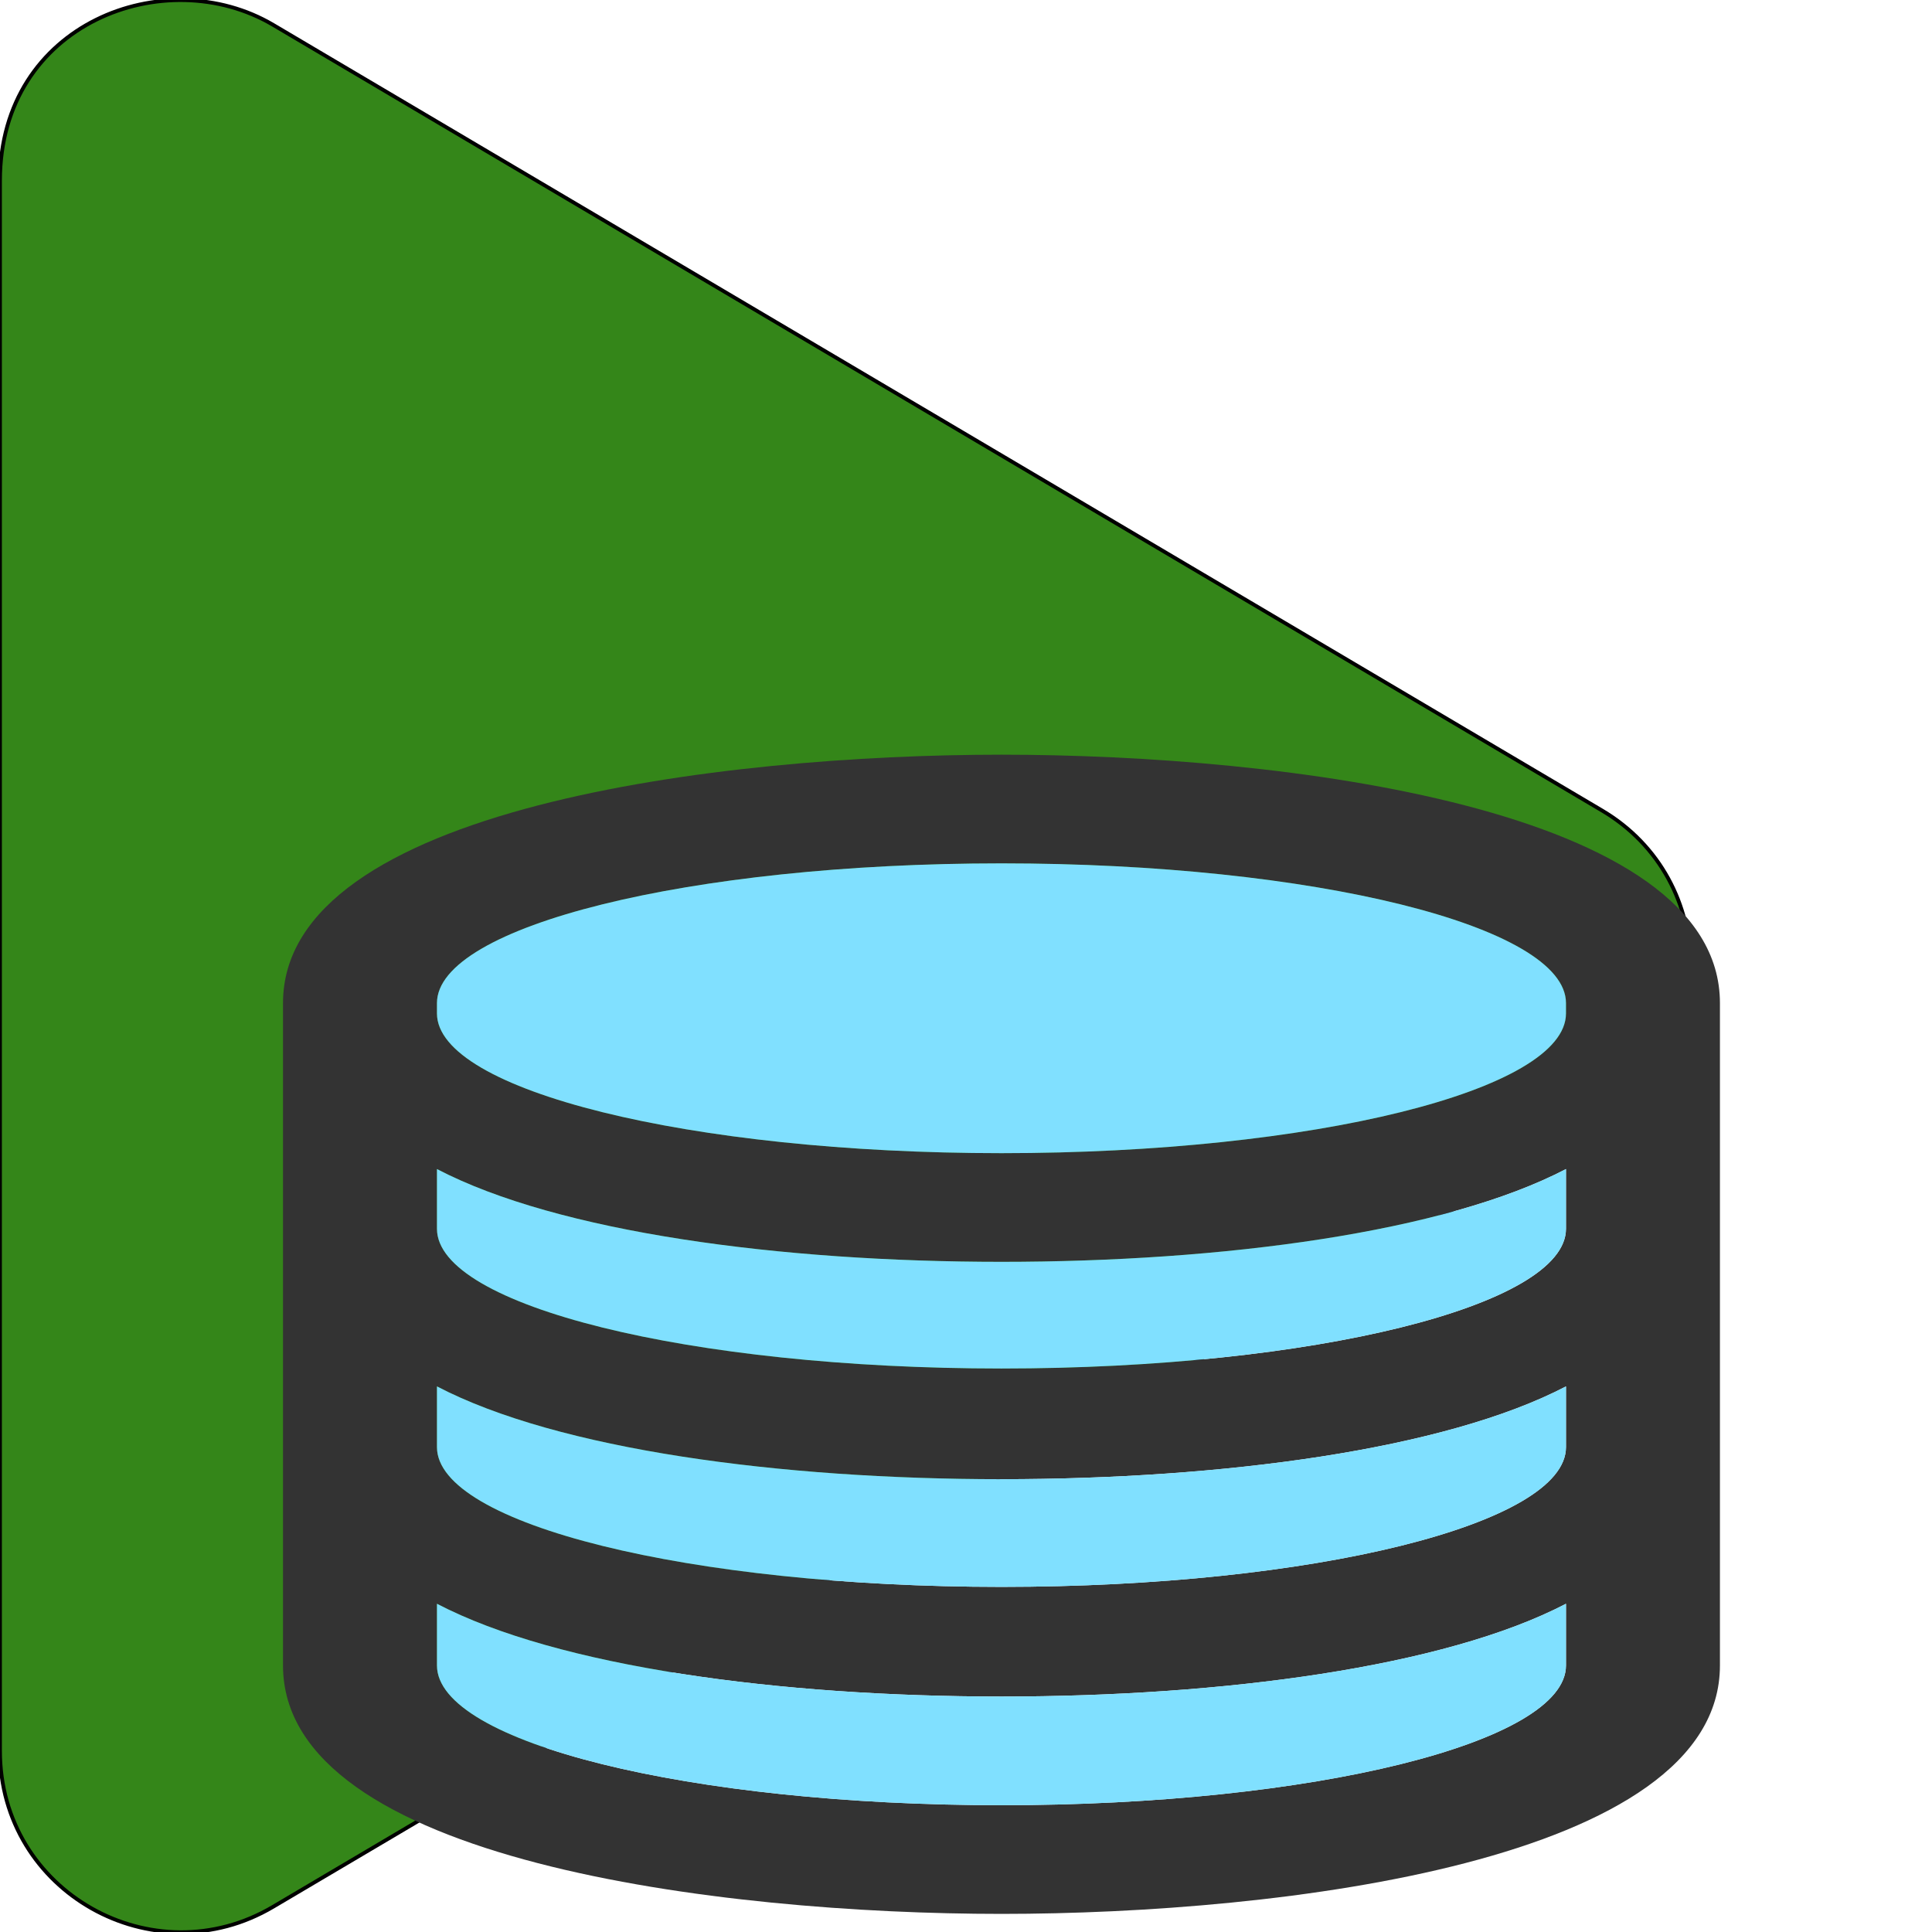
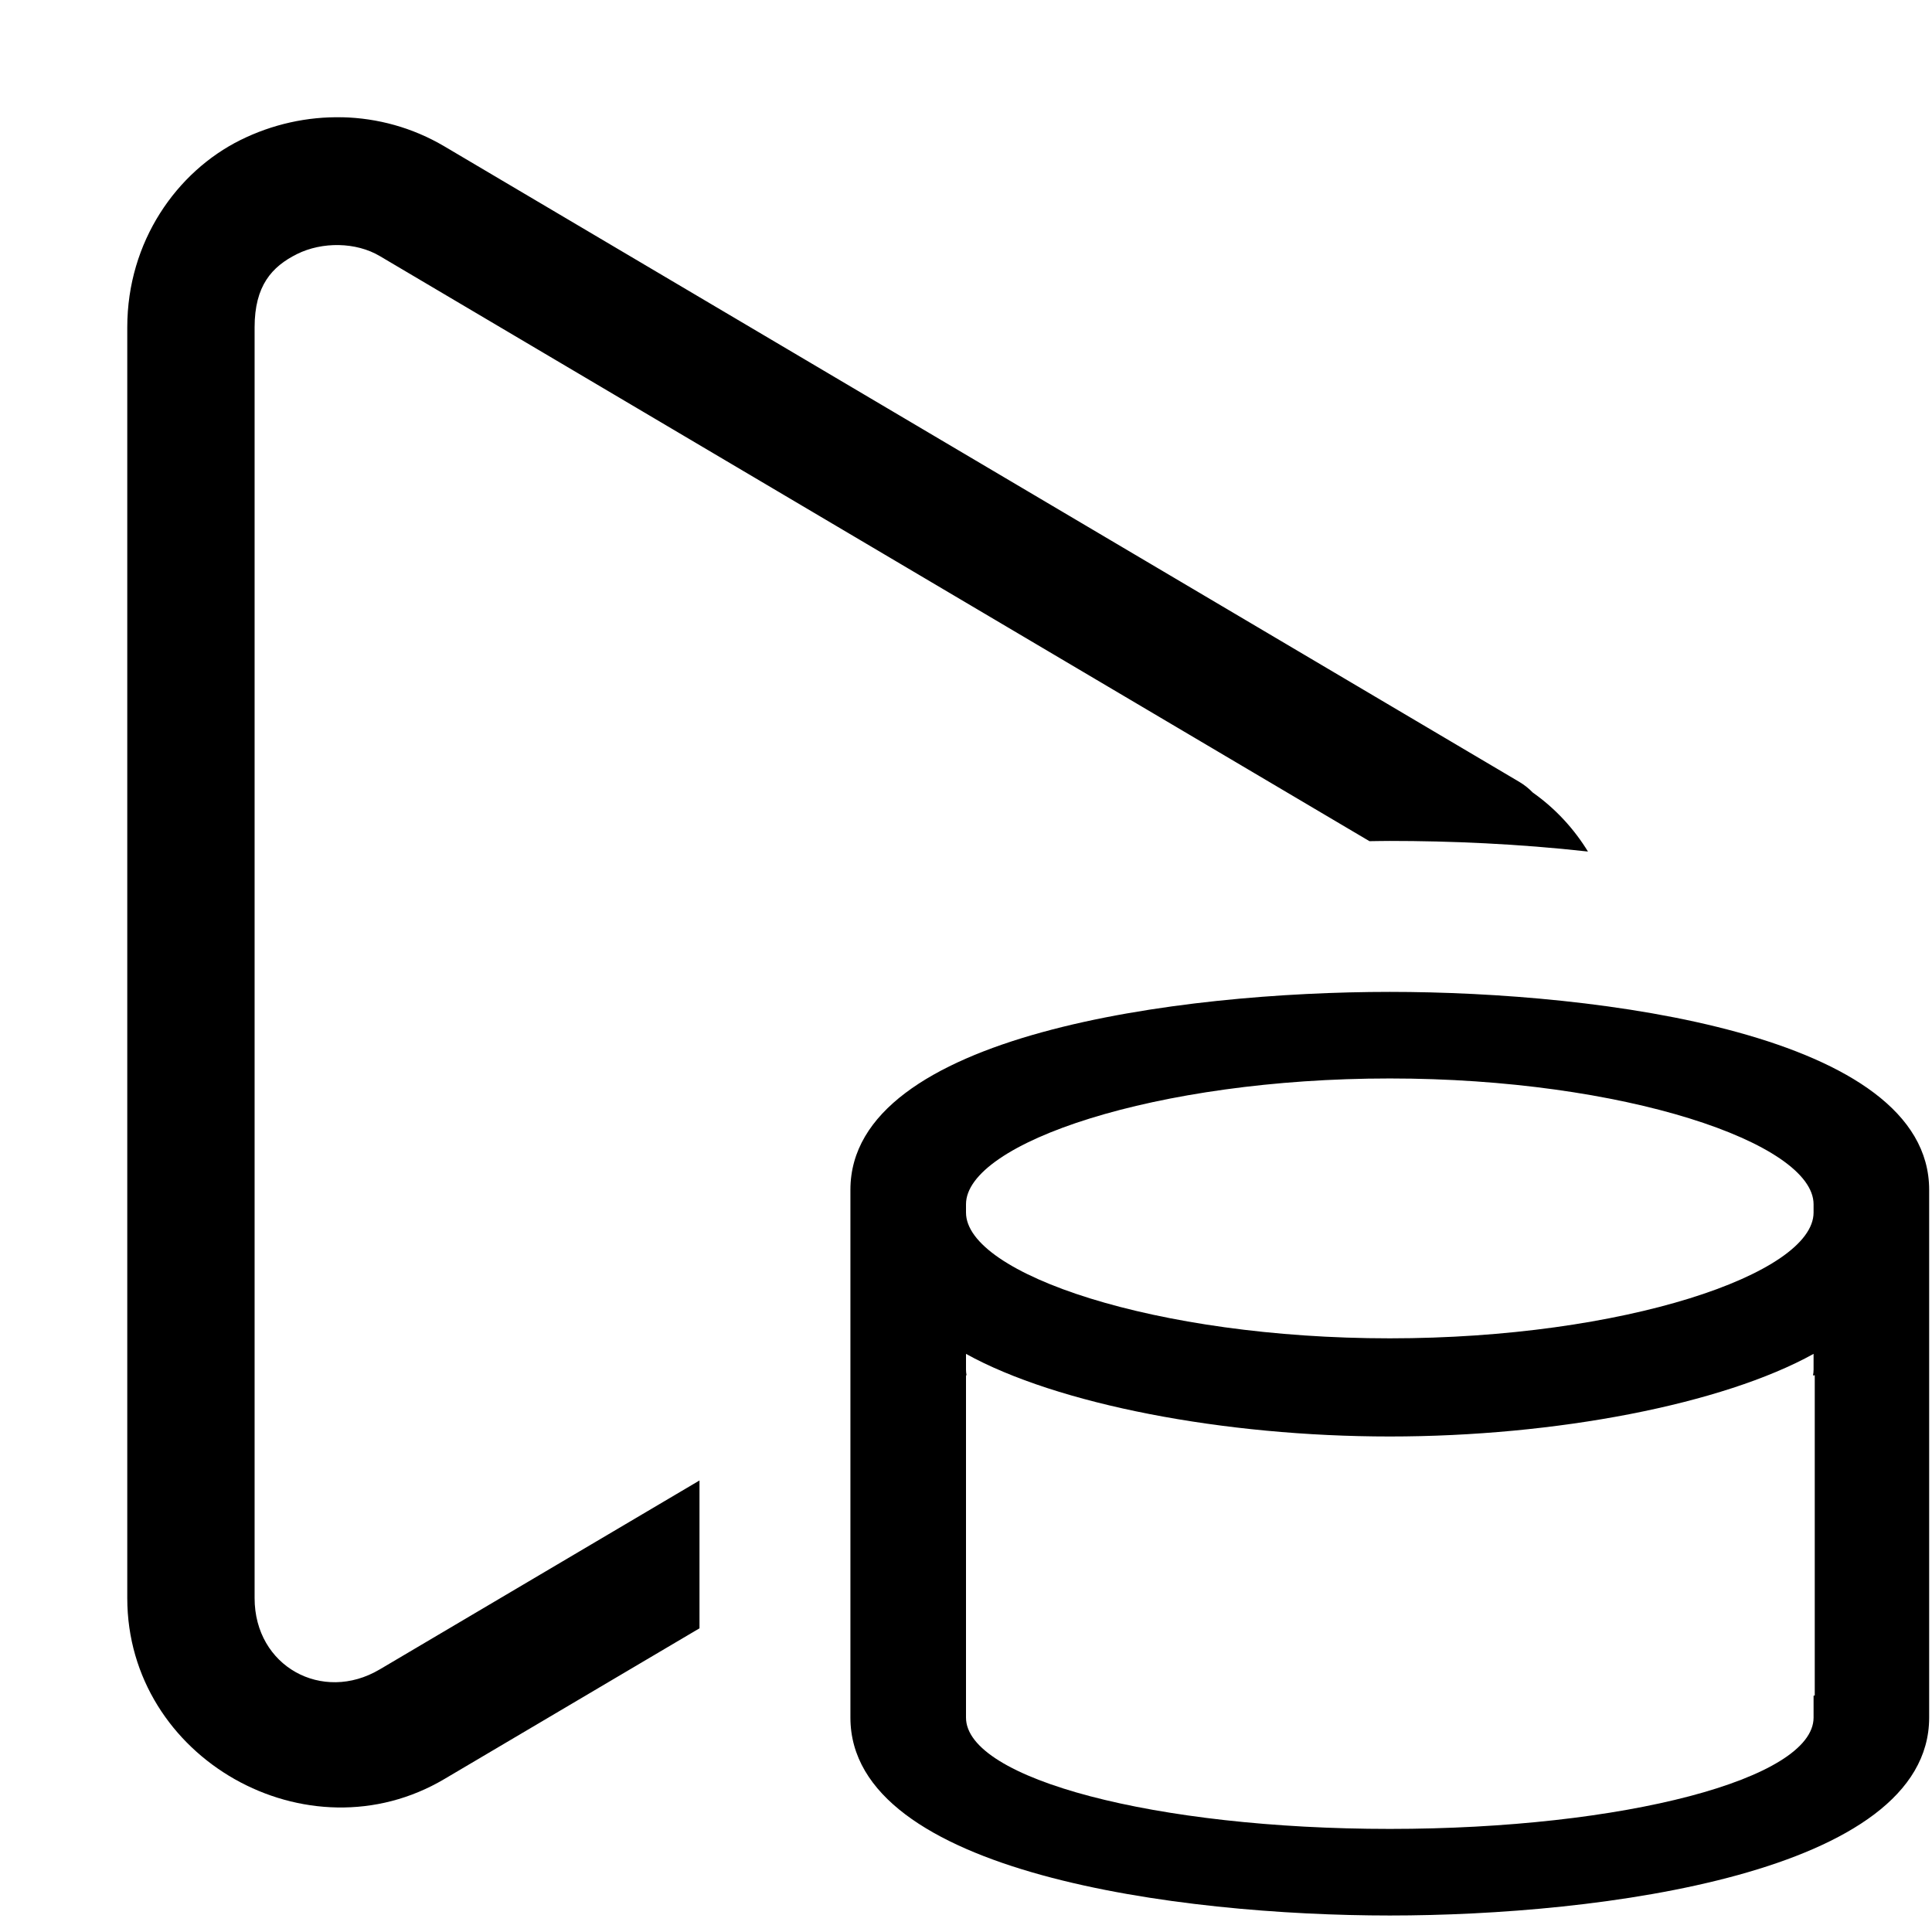
- <svg xmlns="http://www.w3.org/2000/svg" viewBox="0 0 512 512">
-   <style type="text/css">
-    .st0{fill:#348619;}
-    .st1{fill:#80E0FF;}
-    .st2{fill:#333333;}
- </style>
-   <path class="st0" stroke="black" stroke-width="1" d="M424.4 214.7L72.4 6.6C43.8-10.3 0 6.1 0 47.9V464c0 37.5 40.7 60.1 72.4 41.3l352-208c31.4-18.5 31.5-64.1 0-82.6z" />
-   <g transform="translate(75 200) scale(0.85 0.6)">
-     <path class="st2" d="M224 48c97.167 0 176 27.723 176 61.714v4.571C400 148.277 321.167 176 224 176S48 148.277 48 114.286v-4.571C48 75.723 126.833 48 224 48m176 135.018v26.399c0 33.991-78.833 61.714-176 61.714S48 243.408 48 209.417v-26.399C85.813 210.982 155.021 224 224 224s138.187-13.018 176-40.982m0 96v26.834c0 33.991-78.833 61.714-176 61.714S48 339.842 48 305.851v-26.834C85.813 306.982 155.021 320 224 320s138.187-13.018 176-40.982m0 96v27.268C400 436.277 321.167 464 224 464S48 436.277 48 402.286v-27.268C85.813 402.982 155.021 416 224 416s138.187-13.018 176-40.982M224 0C137.052 0 0 23.26 0 109.714v292.571C0 488.758 137.03 512 224 512c86.948 0 224-23.26 224-109.714V109.714C448 23.242 310.97 0 224 0z" />
-     <path class="st1" d="M224 48c97.167 0 176 27.723 176 61.714v4.571C400 148.277 321.167 176 224 176S48 148.277 48 114.286v-4.571C48 75.723 126.833 48 224 48M400 183v26.399c0 33.991-78.833 61.714-176 61.714S48 243.408 48 209.417v-26.399C85.813 210.982 155.021 224 224 224s138.187-13.018 176-40.982m0 96v26.834c0 33.991-78.833 61.714-176 61.714S48 339.842 48 305.851v-26.834C85.813 306.982 155.021 320 224 320s138.187-13.018 176-40.982m0 96v27.268C400 436.277 321.167 464 224 464S48 436.277 48 402.286v-27.268C85.813 402.982 155.021 416 224 416s138.187-13.018 176-40.982" />
-   </g>
+ <svg xmlns="http://www.w3.org/2000/svg" width="128" height="128" version="1.1" viewBox="0 0 128 128">
+   <style type="text/css">.Invers{fill:#348619;}</style>
+   <path d="m22.68 7.769v0.002c-2.326-0.055-4.649 0.464-6.752 1.508-4.206 2.088-7.496 6.707-7.496 12.408v84.193c0 10.639 11.966 17.349 21.018 11.98l16.893-9.98v-9.795l-21.188 12.52-0.006 0.002c-3.778 2.24-8.281-0.192-8.281-4.729v-84.191c0-2.756 1.141-4.025 2.812-4.856 0.836-0.415 1.814-0.614 2.777-0.594 0.964 0.02 1.913 0.26 2.697 0.723l65.576 38.77c0.448-0.005 0.911-0.016 1.348-0.016 3.992 0 8.498 0.187 13.129 0.703-0.916-1.49-2.128-2.83-3.66-3.912-0.261-0.271-0.556-0.505-0.879-0.697l-0.01-0.006-71.215-42.104c-2.11-1.247-4.438-1.875-6.764-1.93z" style="color-rendering:auto;color:#000000;dominant-baseline:auto;font-feature-settings:normal;font-variant-alternates:normal;font-variant-caps:normal;font-variant-ligatures:normal;font-variant-numeric:normal;font-variant-position:normal;image-rendering:auto;isolation:auto;mix-blend-mode:normal;shape-padding:0;shape-rendering:auto;solid-color:#000000;text-decoration-color:#000000;text-decoration-line:none;text-decoration-style:solid;text-indent:0;text-orientation:mixed;text-transform:none;white-space:normal" />
+   <path d="m92.078 65.715c-13.871 0-35.736 2.78-35.736 13.113v34.966c0 10.335 21.862 13.113 35.736 13.113 13.871 0 35.734-2.78 35.734-13.113v-34.966c0-10.335-21.86-13.113-35.734-13.113zm0 5.736c15.501 0 28.076 4.274 28.076 8.336v0.546c0 4.063-12.575 8.335-28.076 8.335s-28.078-4.272-28.078-8.335v-0.546c0-4.063 12.577-8.336 28.078-8.336zm-28.078 18.247c6.032 3.342 17.074 5.473 28.078 5.473s22.044-2.13 28.076-5.473v1.046c0 0.129-0.014 0.257-0.039 0.384l0.117-0.012v21.21l-0.078 0.019v1.449c0 4.062-12.575 7.376-28.076 7.376-15.501-1e-4 -28.078-3.313-28.078-7.376v-22.678l0.037 0.003c-0.024-0.125-0.037-0.25-0.037-0.376z" style="stroke-width:.138" />
</svg>
